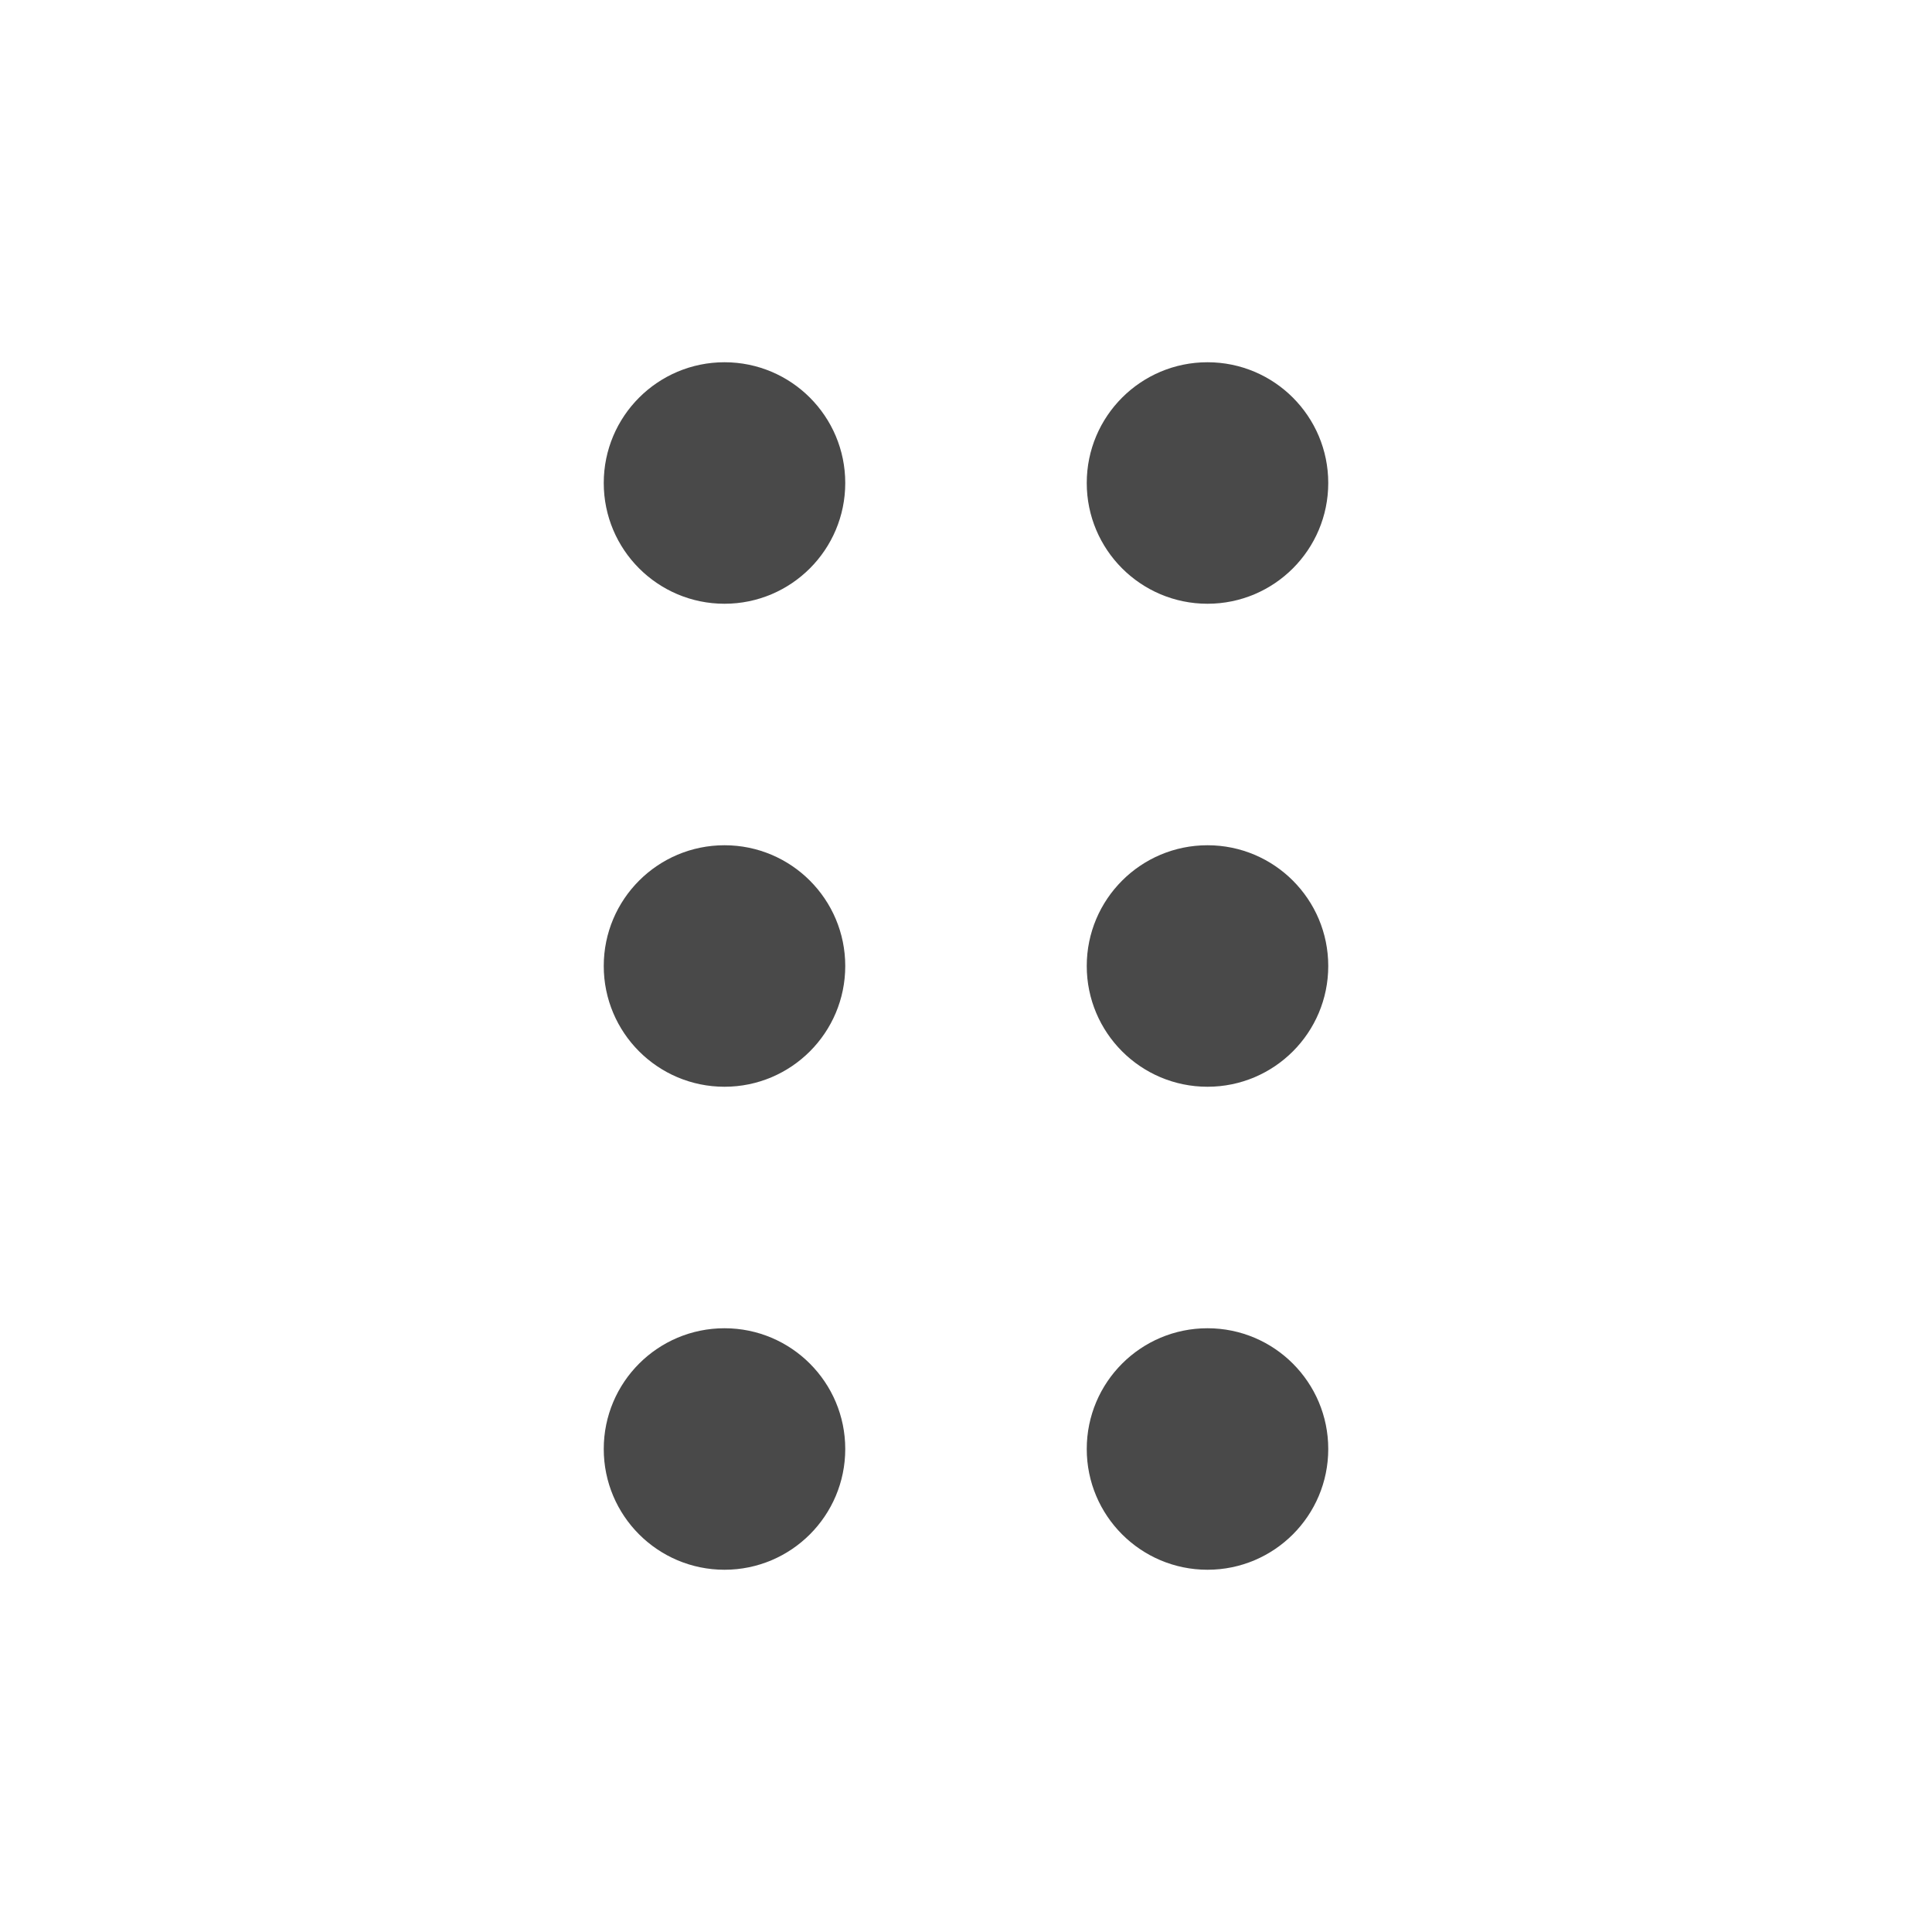
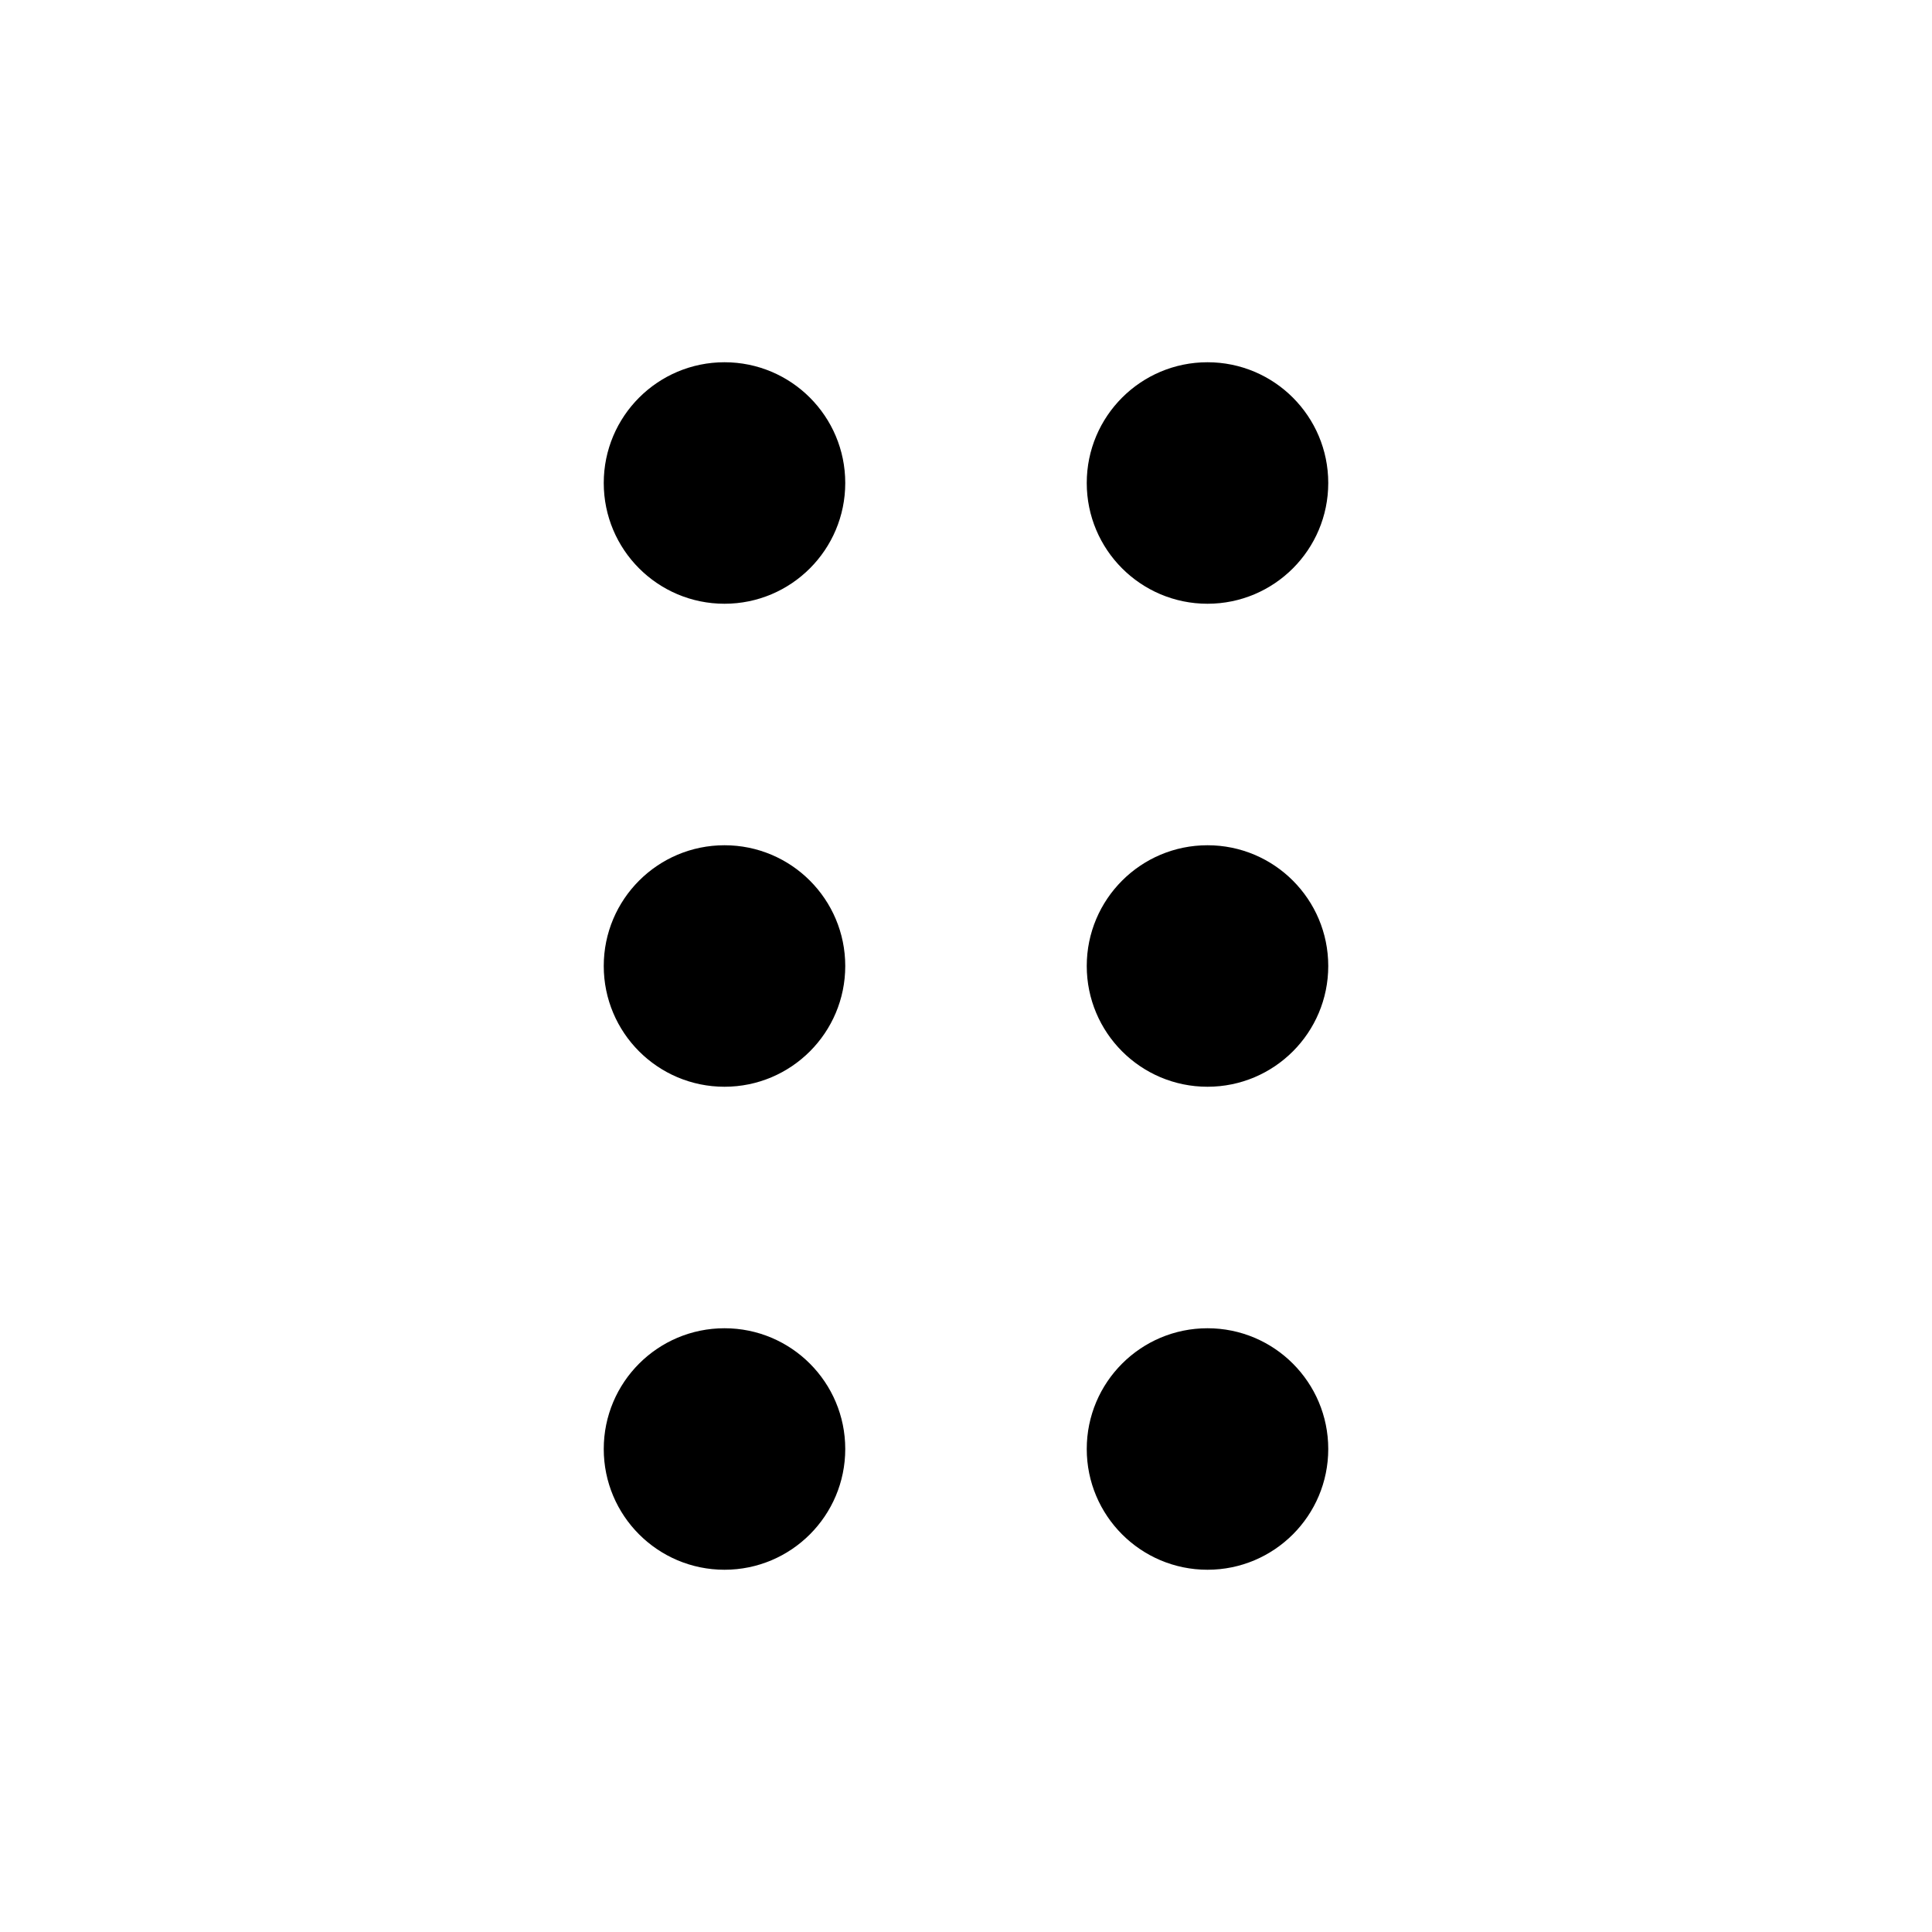
- <svg xmlns="http://www.w3.org/2000/svg" width="16" height="16" viewBox="0 0 16 16" fill="none">
-   <circle cx="6" cy="4" r="1" fill="#494949" />
-   <circle cx="6" cy="8" r="1" fill="#494949" />
-   <circle cx="6" cy="12" r="1" fill="#494949" />
-   <circle cx="10" cy="4" r="1" fill="#494949" />
-   <circle cx="10" cy="8" r="1" fill="#494949" />
-   <circle cx="10" cy="12" r="1" fill="#494949" />
+ <svg xmlns="http://www.w3.org/2000/svg" viewBox="0 0 16 16">
+   <circle cx="6" cy="4" r="1" class="filled no-stroke" />
+   <circle cx="6" cy="8" r="1" class="filled no-stroke" />
+   <circle cx="6" cy="12" r="1" class="filled no-stroke" />
+   <circle cx="10" cy="4" r="1" class="filled no-stroke" />
+   <circle cx="10" cy="8" r="1" class="filled no-stroke" />
+   <circle cx="10" cy="12" r="1" class="filled no-stroke" />
</svg>
